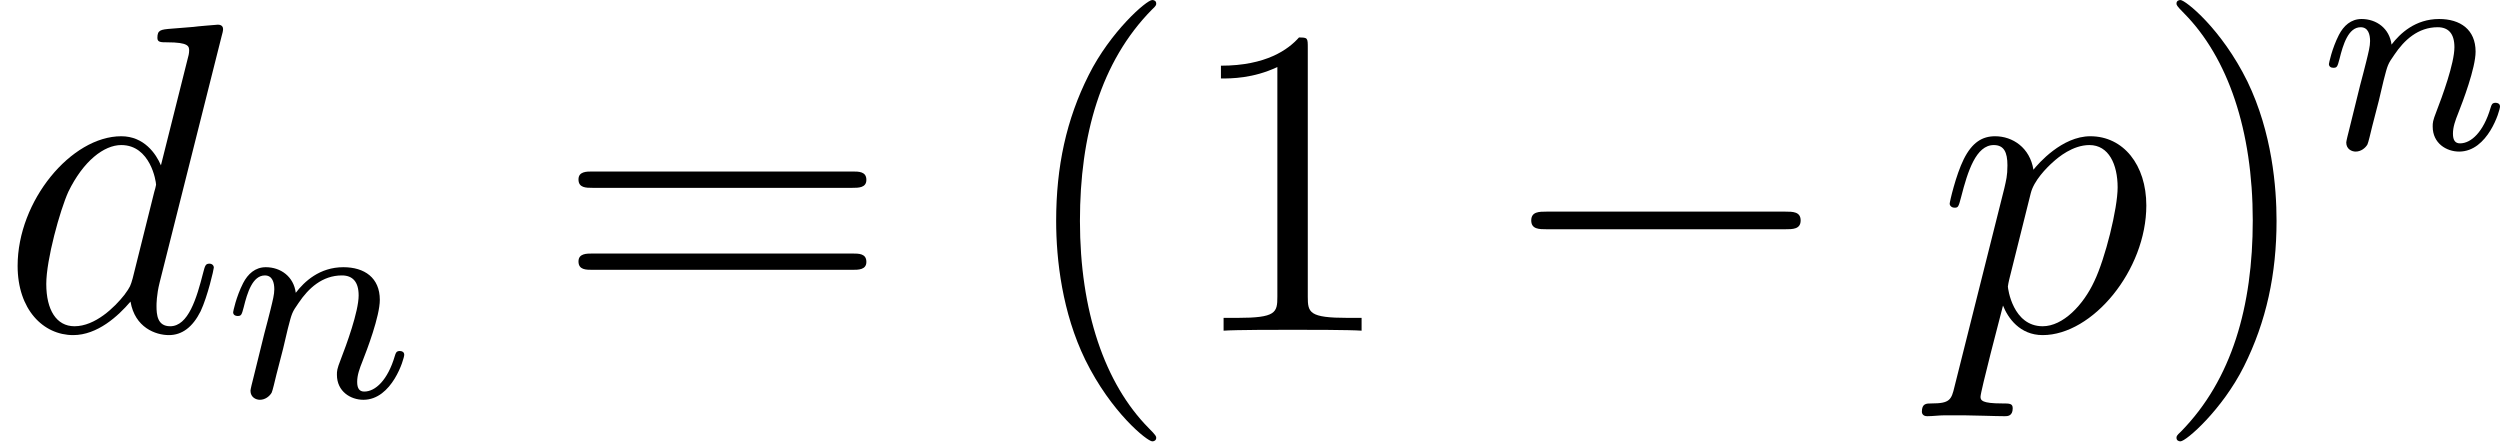
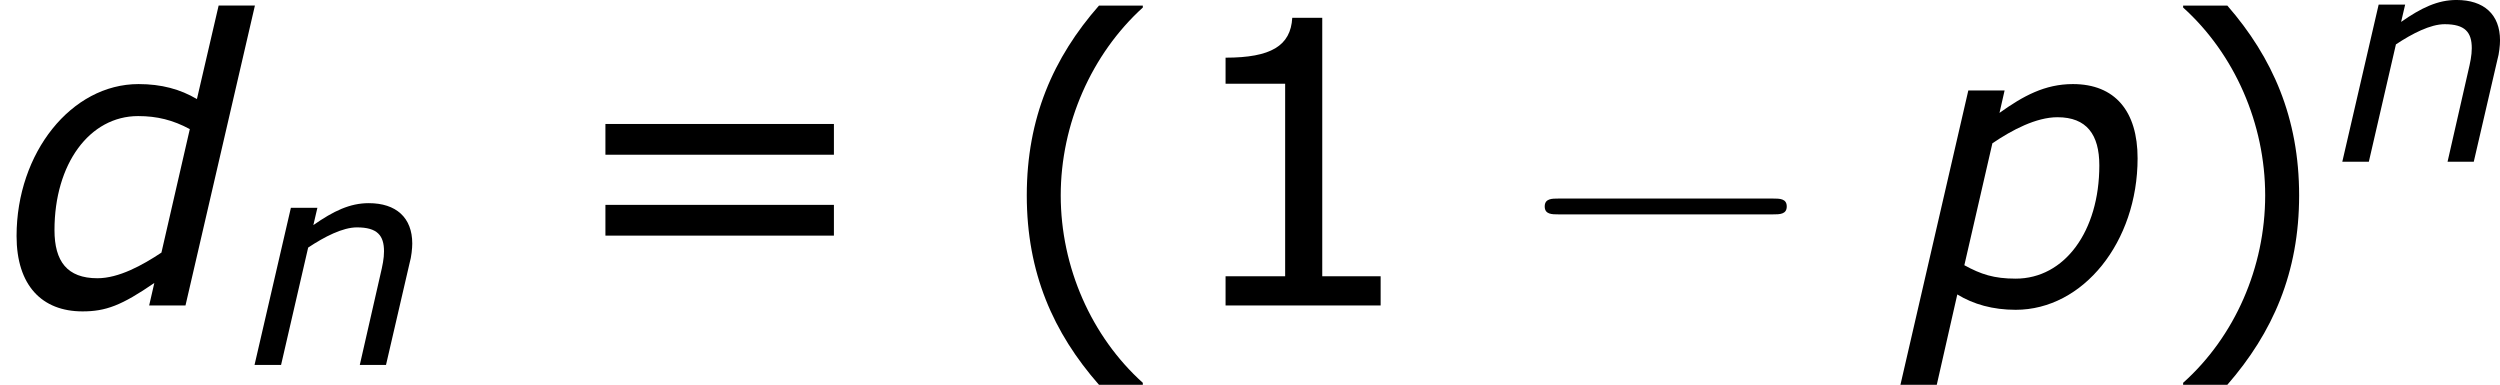
- <svg xmlns="http://www.w3.org/2000/svg" xmlns:xlink="http://www.w3.org/1999/xlink" version="1.1" width="76.6pt" height="13.523pt" viewBox="-.239 -.241 76.6 13.523">
+ <svg xmlns="http://www.w3.org/2000/svg" xmlns:xlink="http://www.w3.org/1999/xlink" version="1.1" width="77.806pt" height="11.976pt" viewBox="-.3 -.256 77.806 11.976">
  <defs>
-     <path id="g0-0" d="M7.878-2.75C8.082-2.75 8.297-2.75 8.297-2.989S8.082-3.228 7.878-3.228H1.411C1.207-3.228 .992-3.228 .992-2.989S1.207-2.75 1.411-2.75H7.878Z" />
-     <path id="g3-40" d="M3.885 2.905C3.885 2.869 3.885 2.845 3.682 2.642C2.487 1.435 1.817-.538 1.817-2.977C1.817-5.296 2.379-7.293 3.766-8.703C3.885-8.811 3.885-8.835 3.885-8.871C3.885-8.942 3.826-8.966 3.778-8.966C3.622-8.966 2.642-8.106 2.056-6.934C1.447-5.727 1.172-4.447 1.172-2.977C1.172-1.913 1.339-.49 1.961 .789C2.666 2.224 3.646 3.001 3.778 3.001C3.826 3.001 3.885 2.977 3.885 2.905Z" />
-     <path id="g3-41" d="M3.371-2.977C3.371-3.885 3.252-5.368 2.582-6.755C1.877-8.189 .897-8.966 .765-8.966C.717-8.966 .658-8.942 .658-8.871C.658-8.835 .658-8.811 .861-8.608C2.056-7.4 2.726-5.428 2.726-2.989C2.726-.669 2.164 1.327 .777 2.738C.658 2.845 .658 2.869 .658 2.905C.658 2.977 .717 3.001 .765 3.001C.921 3.001 1.901 2.14 2.487 .968C3.096-.251 3.371-1.542 3.371-2.977Z" />
-     <path id="g3-49" d="M3.443-7.663C3.443-7.938 3.443-7.95 3.204-7.95C2.917-7.627 2.319-7.185 1.088-7.185V-6.838C1.363-6.838 1.961-6.838 2.618-7.149V-.921C2.618-.49 2.582-.347 1.53-.347H1.16V0C1.482-.024 2.642-.024 3.037-.024S4.579-.024 4.902 0V-.347H4.531C3.479-.347 3.443-.49 3.443-.921V-7.663Z" />
-     <path id="g3-61" d="M8.07-3.873C8.237-3.873 8.452-3.873 8.452-4.089C8.452-4.316 8.249-4.316 8.07-4.316H1.028C.861-4.316 .646-4.316 .646-4.101C.646-3.873 .849-3.873 1.028-3.873H8.07ZM8.07-1.65C8.237-1.65 8.452-1.65 8.452-1.865C8.452-2.092 8.249-2.092 8.07-2.092H1.028C.861-2.092 .646-2.092 .646-1.877C.646-1.65 .849-1.65 1.028-1.65H8.07Z" />
-     <path id="g1-110" d="M1.594-1.307C1.618-1.427 1.698-1.73 1.722-1.849C1.833-2.279 1.833-2.287 2.016-2.55C2.279-2.941 2.654-3.292 3.188-3.292C3.475-3.292 3.642-3.124 3.642-2.75C3.642-2.311 3.308-1.403 3.156-1.012C3.053-.749 3.053-.701 3.053-.598C3.053-.143 3.427 .08 3.77 .08C4.551 .08 4.878-1.036 4.878-1.14C4.878-1.219 4.814-1.243 4.758-1.243C4.663-1.243 4.647-1.188 4.623-1.108C4.431-.454 4.097-.143 3.794-.143C3.666-.143 3.602-.223 3.602-.406S3.666-.765 3.746-.964C3.866-1.267 4.216-2.184 4.216-2.63C4.216-3.228 3.802-3.515 3.228-3.515C2.582-3.515 2.168-3.124 1.937-2.821C1.881-3.26 1.53-3.515 1.124-3.515C.837-3.515 .638-3.332 .51-3.084C.319-2.71 .239-2.311 .239-2.295C.239-2.224 .295-2.192 .359-2.192C.462-2.192 .47-2.224 .526-2.431C.622-2.821 .765-3.292 1.1-3.292C1.307-3.292 1.355-3.092 1.355-2.917C1.355-2.774 1.315-2.622 1.251-2.359C1.235-2.295 1.116-1.825 1.084-1.714L.789-.518C.757-.399 .709-.199 .709-.167C.709 .016 .861 .08 .964 .08C1.108 .08 1.227-.016 1.283-.112C1.307-.159 1.371-.43 1.411-.598L1.594-1.307Z" />
-     <path id="g2-100" d="M6.013-7.998C6.025-8.046 6.049-8.118 6.049-8.177C6.049-8.297 5.93-8.297 5.906-8.297C5.894-8.297 5.308-8.249 5.248-8.237C5.045-8.225 4.866-8.201 4.651-8.189C4.352-8.165 4.268-8.153 4.268-7.938C4.268-7.819 4.364-7.819 4.531-7.819C5.117-7.819 5.129-7.711 5.129-7.592C5.129-7.52 5.105-7.424 5.093-7.388L4.364-4.483C4.232-4.794 3.909-5.272 3.288-5.272C1.937-5.272 .478-3.527 .478-1.757C.478-.574 1.172 .12 1.985 .12C2.642 .12 3.204-.395 3.539-.789C3.658-.084 4.22 .12 4.579 .12S5.224-.096 5.44-.526C5.631-.933 5.798-1.662 5.798-1.71C5.798-1.769 5.75-1.817 5.679-1.817C5.571-1.817 5.559-1.757 5.511-1.578C5.332-.873 5.105-.12 4.615-.12C4.268-.12 4.244-.43 4.244-.669C4.244-.717 4.244-.968 4.328-1.303L6.013-7.998ZM3.599-1.423C3.539-1.219 3.539-1.196 3.371-.968C3.108-.634 2.582-.12 2.02-.12C1.53-.12 1.255-.562 1.255-1.267C1.255-1.925 1.626-3.264 1.853-3.766C2.26-4.603 2.821-5.033 3.288-5.033C4.077-5.033 4.232-4.053 4.232-3.957C4.232-3.945 4.196-3.79 4.184-3.766L3.599-1.423Z" />
-     <path id="g2-112" d="M.514 1.518C.43 1.877 .383 1.973-.108 1.973C-.251 1.973-.371 1.973-.371 2.2C-.371 2.224-.359 2.319-.227 2.319C-.072 2.319 .096 2.295 .251 2.295H.765C1.016 2.295 1.626 2.319 1.877 2.319C1.949 2.319 2.092 2.319 2.092 2.104C2.092 1.973 2.008 1.973 1.805 1.973C1.255 1.973 1.219 1.889 1.219 1.793C1.219 1.65 1.757-.406 1.829-.681C1.961-.347 2.283 .12 2.905 .12C4.256 .12 5.715-1.638 5.715-3.395C5.715-4.495 5.093-5.272 4.196-5.272C3.431-5.272 2.786-4.531 2.654-4.364C2.558-4.961 2.092-5.272 1.614-5.272C1.267-5.272 .992-5.105 .765-4.651C.55-4.22 .383-3.491 .383-3.443S.43-3.335 .514-3.335C.61-3.335 .622-3.347 .693-3.622C.873-4.328 1.1-5.033 1.578-5.033C1.853-5.033 1.949-4.842 1.949-4.483C1.949-4.196 1.913-4.077 1.865-3.862L.514 1.518ZM2.582-3.73C2.666-4.065 3.001-4.411 3.192-4.579C3.324-4.698 3.718-5.033 4.172-5.033C4.698-5.033 4.937-4.507 4.937-3.885C4.937-3.312 4.603-1.961 4.304-1.339C4.005-.693 3.455-.12 2.905-.12C2.092-.12 1.961-1.148 1.961-1.196C1.961-1.231 1.985-1.327 1.997-1.387L2.582-3.73Z" />
+     <path id="g4-0" d="M7.189-2.509C7.375-2.509 7.571-2.509 7.571-2.727S7.375-2.945 7.189-2.945H1.287C1.102-2.945 .905-2.945 .905-2.727S1.102-2.509 1.287-2.509H7.189Z" />
+     <path id="g6-40" d="M4.152 2.185V2.13C2.739 .859 1.891-1.054 1.891-3.032C1.891-4.999 2.739-6.923 4.152-8.206V-8.26H2.945C1.685-6.825 .956-5.162 .956-3.032S1.685 .75 2.945 2.185H4.152Z" />
+     <path id="g6-41" d="M3.978-3.032C3.978-5.162 3.25-6.825 2-8.26H.783V-8.206C2.206-6.923 3.043-4.999 3.043-3.032C3.043-1.054 2.206 .859 .783 2.13V2.185H2C3.25 .75 3.978-.902 3.978-3.032Z" />
+     <path id="g6-49" d="M5.749 0V-.804H4.141V-7.923H3.315C3.271-7.151 2.728-6.825 1.478-6.825V-6.108H3.119V-.804H1.478V0H5.749Z" />
+     <path id="g6-61" d="M7.597-4.152V-4.999H1.304V-4.152H7.597ZM7.597-1.924V-2.771H1.304V-1.924H7.597Z" />
+     <path id="g1-100" d="M5.129-6.035H4.399L3.962-4.153C3.629-4.351 3.248-4.455 2.787-4.455C1.437-4.455 .333-3.073 .333-1.397C.333-.405 .842 .119 1.66 .119C2.128 .119 2.446 0 3.105-.453L3.001 0H3.732L5.129-6.035ZM3.819-3.549L3.248-1.064C2.866-.81 2.39-.548 1.961-.548C1.35-.548 1.096-.889 1.096-1.517C1.096-2.851 1.802-3.811 2.779-3.811C3.16-3.811 3.478-3.732 3.819-3.549Z" />
+     <path id="g1-110" d="M4.558-3.343C4.558-4.058 4.113-4.455 3.359-4.455C2.843-4.455 2.39-4.24 1.834-3.851L1.945-4.327H1.215L.214 0H.945L1.691-3.232C2.144-3.533 2.644-3.788 3.033-3.788C3.597-3.788 3.78-3.565 3.78-3.128C3.78-2.93 3.74-2.739 3.676-2.469L3.113 0H3.835L4.486-2.811C4.534-2.97 4.558-3.216 4.558-3.343Z" />
+     <path id="g1-112" d="M4.621-2.962C4.621-3.907 4.169-4.455 3.319-4.455C2.755-4.455 2.319-4.216 1.842-3.875L1.945-4.327H1.215L-.151 1.596H.58L.993-.222C1.318-.024 1.707 .087 2.168 .087C3.526 .087 4.621-1.278 4.621-2.962ZM3.851-2.819C3.851-1.493 3.152-.54 2.168-.54C1.731-.54 1.469-.627 1.135-.81L1.699-3.263C2.096-3.533 2.581-3.788 3.009-3.788C3.597-3.788 3.851-3.438 3.851-2.819Z" />
+     <use id="g3-100" xlink:href="#g1-100" transform="scale(1.36875)" />
+     <use id="g3-112" xlink:href="#g1-112" transform="scale(1.36875)" />
  </defs>
-   <g id="page1" transform="matrix(1.13 0 0 1.13 -63.98604 -64.41)">
-     <use x="56.413" y="65.753" xlink:href="#g2-100" />
-     <use x="62.496" y="67.547" xlink:href="#g1-110" />
-     <use x="71.453" y="65.753" xlink:href="#g3-61" />
-     <use x="83.879" y="65.753" xlink:href="#g3-40" />
-     <use x="88.431" y="65.753" xlink:href="#g3-49" />
-     <use x="96.941" y="65.753" xlink:href="#g0-0" />
-     <use x="108.896" y="65.753" xlink:href="#g2-112" />
-     <use x="114.771" y="65.753" xlink:href="#g3-41" />
-     <use x="119.323" y="60.817" xlink:href="#g1-110" />
+   <g id="page1" transform="matrix(1.13 0 0 1.13 -80.23 -68.42727)">
+     <use x="70.735" y="68.742" xlink:href="#g3-100" />
+     <use x="77.531" y="70.379" xlink:href="#g1-110" />
+     <use x="86.105" y="68.742" xlink:href="#g6-61" />
+     <use x="98.058" y="68.742" xlink:href="#g6-40" />
+     <use x="103.011" y="68.742" xlink:href="#g6-49" />
+     <use x="112.374" y="68.742" xlink:href="#g4-0" />
+     <use x="123.283" y="68.742" xlink:href="#g3-112" />
+     <use x="130.079" y="68.742" xlink:href="#g6-41" />
+     <use x="135.032" y="64.783" xlink:href="#g1-110" />
  </g>
</svg>
